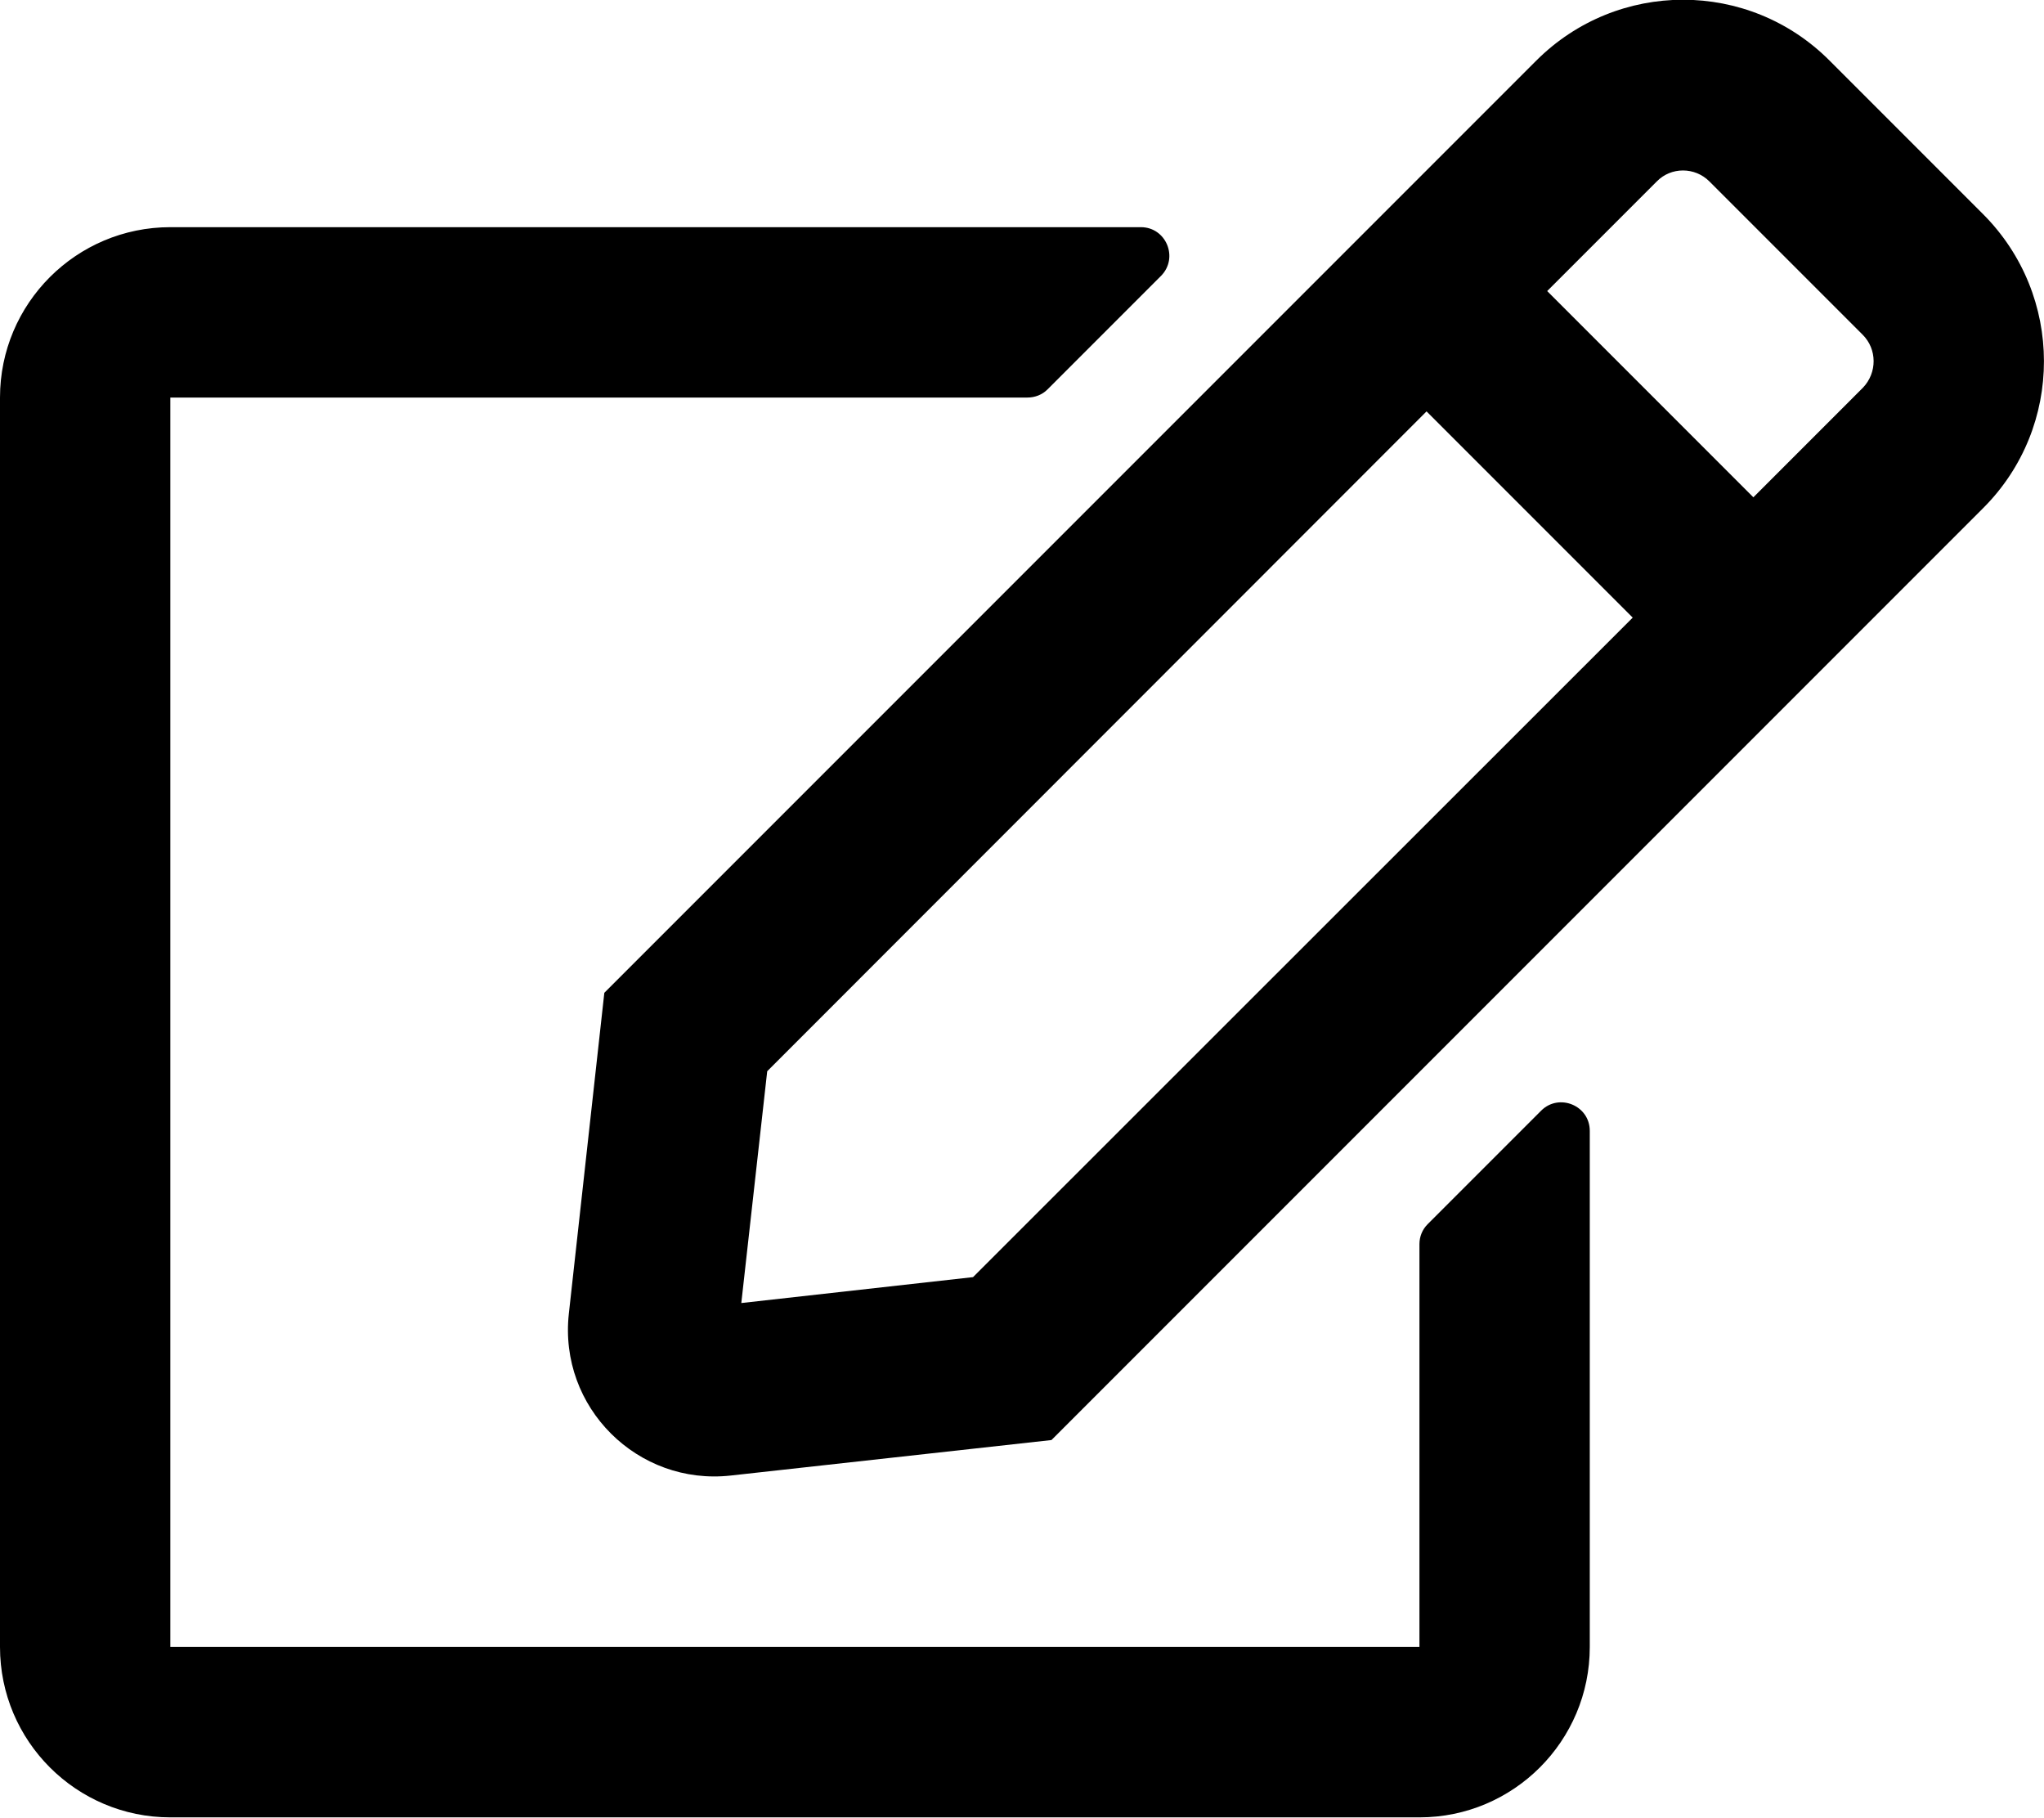
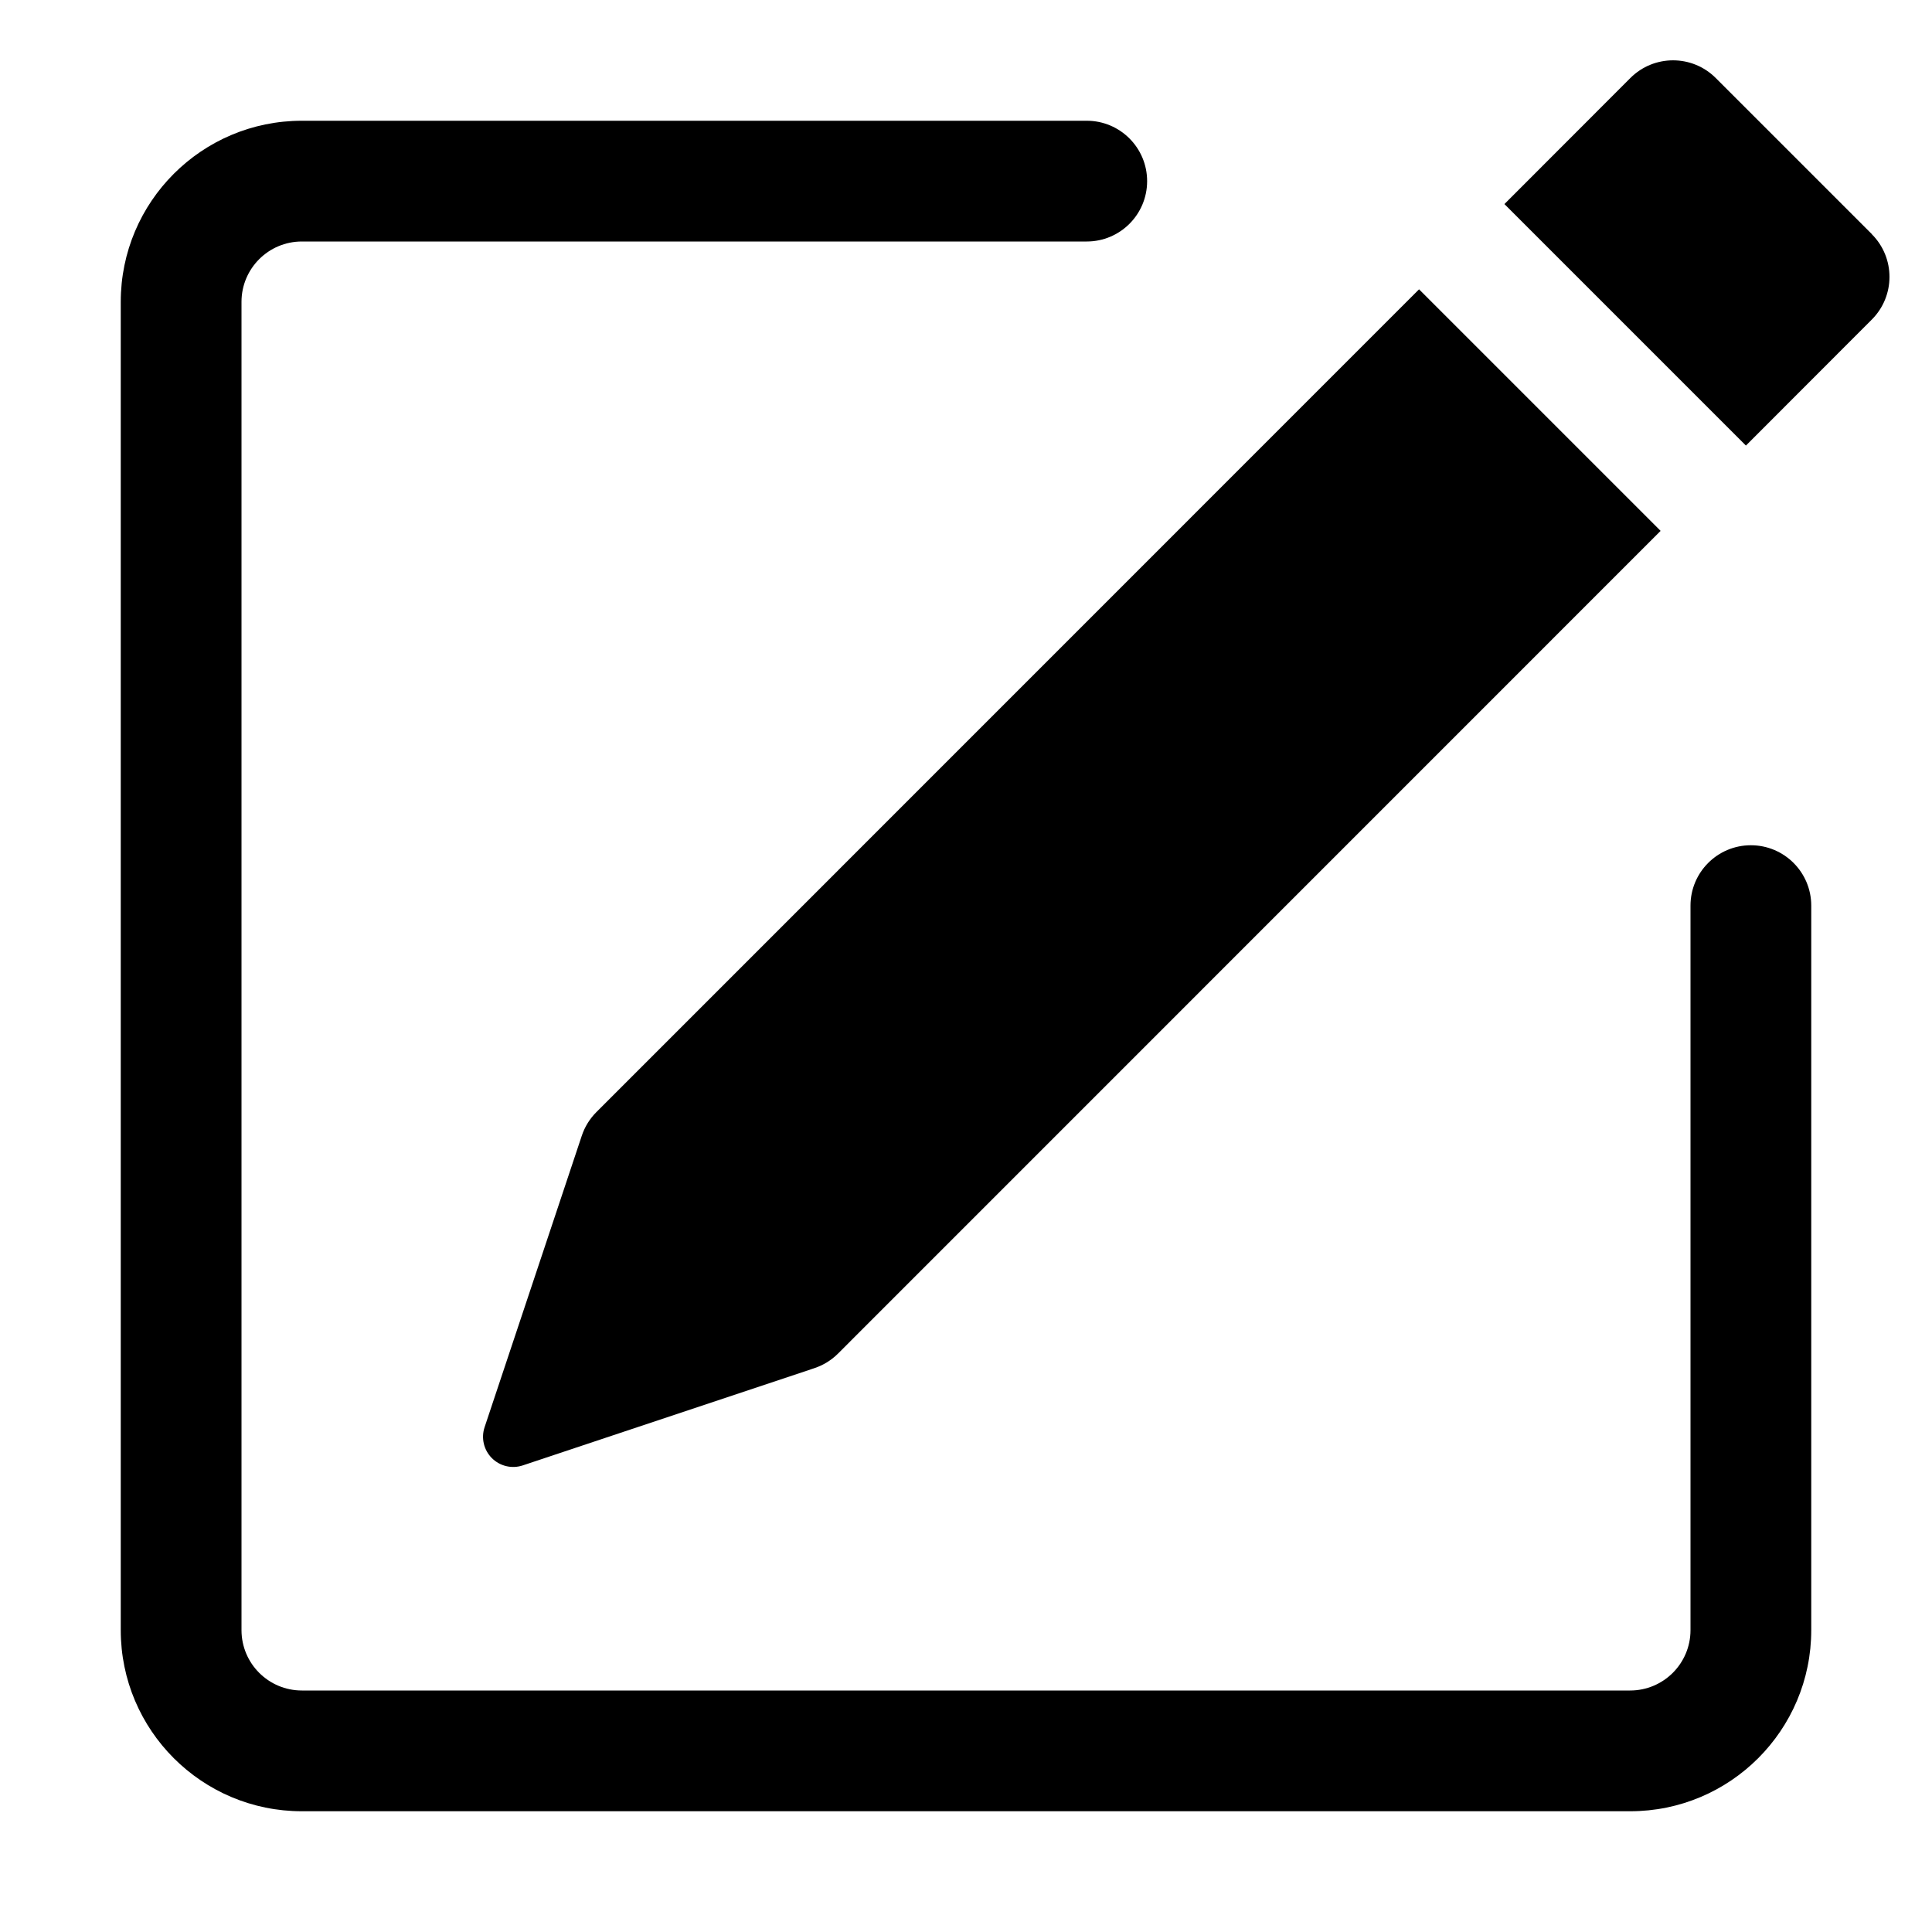
- <svg xmlns="http://www.w3.org/2000/svg" aria-hidden="true" focusable="false" data-prefix="far" data-icon="edit" class="svg-inline--fa fa-edit fa-w-18" role="img" viewBox="0 0 576 512">
-   <path fill="currentColor" d="M402.3 344.9l32-32c5-5 13.7-1.5 13.7 5.7V464c0 26.5-21.5 48-48 48H48c-26.5 0-48-21.5-48-48V112c0-26.5 21.5-48 48-48h273.5c7.1 0 10.7 8.6 5.7 13.7l-32 32c-1.5 1.5-3.5 2.3-5.7 2.3H48v352h352V350.5c0-2.1.8-4.1 2.3-5.6zm156.6-201.8L296.3 405.7l-90.4 10c-26.2 2.9-48.5-19.2-45.6-45.6l10-90.4L432.9 17.1c22.9-22.9 59.9-22.9 82.7 0l43.2 43.2c22.9 22.9 22.9 60 .1 82.8zM460.1 174L402 115.9 216.2 301.8l-7.3 65.3 65.3-7.3L460.1 174zm64.8-79.7l-43.2-43.2c-4.1-4.1-10.8-4.1-14.8 0L436 82l58.1 58.1 30.9-30.9c4-4.2 4-10.8-.1-14.9z" />
+ <svg xmlns="http://www.w3.org/2000/svg" width="16" height="16" fill="currentColor" class="bi bi-pencil-square" viewBox="0 0 16 16">
+   <path d="M15.502 1.94a.5.5 0 0 1 0 .706L14.459 3.69l-2-2L13.502.646a.5.5 0 0 1 .707 0l1.293 1.293zm-1.75 2.456-2-2L4.939 9.21a.5.5 0 0 0-.121.196l-.805 2.414a.25.25 0 0 0 .316.316l2.414-.805a.5.5 0 0 0 .196-.12l6.813-6.814z" />
+   <path fill-rule="evenodd" d="M1 13.5A1.5 1.5 0 0 0 2.5 15h11a1.5 1.5 0 0 0 1.5-1.5v-6a.5.5 0 0 0-1 0v6a.5.5 0 0 1-.5.5h-11a.5.5 0 0 1-.5-.5v-11a.5.5 0 0 1 .5-.5H9a.5.5 0 0 0 0-1H2.5A1.5 1.5 0 0 0 1 2.5v11z" />
</svg>
